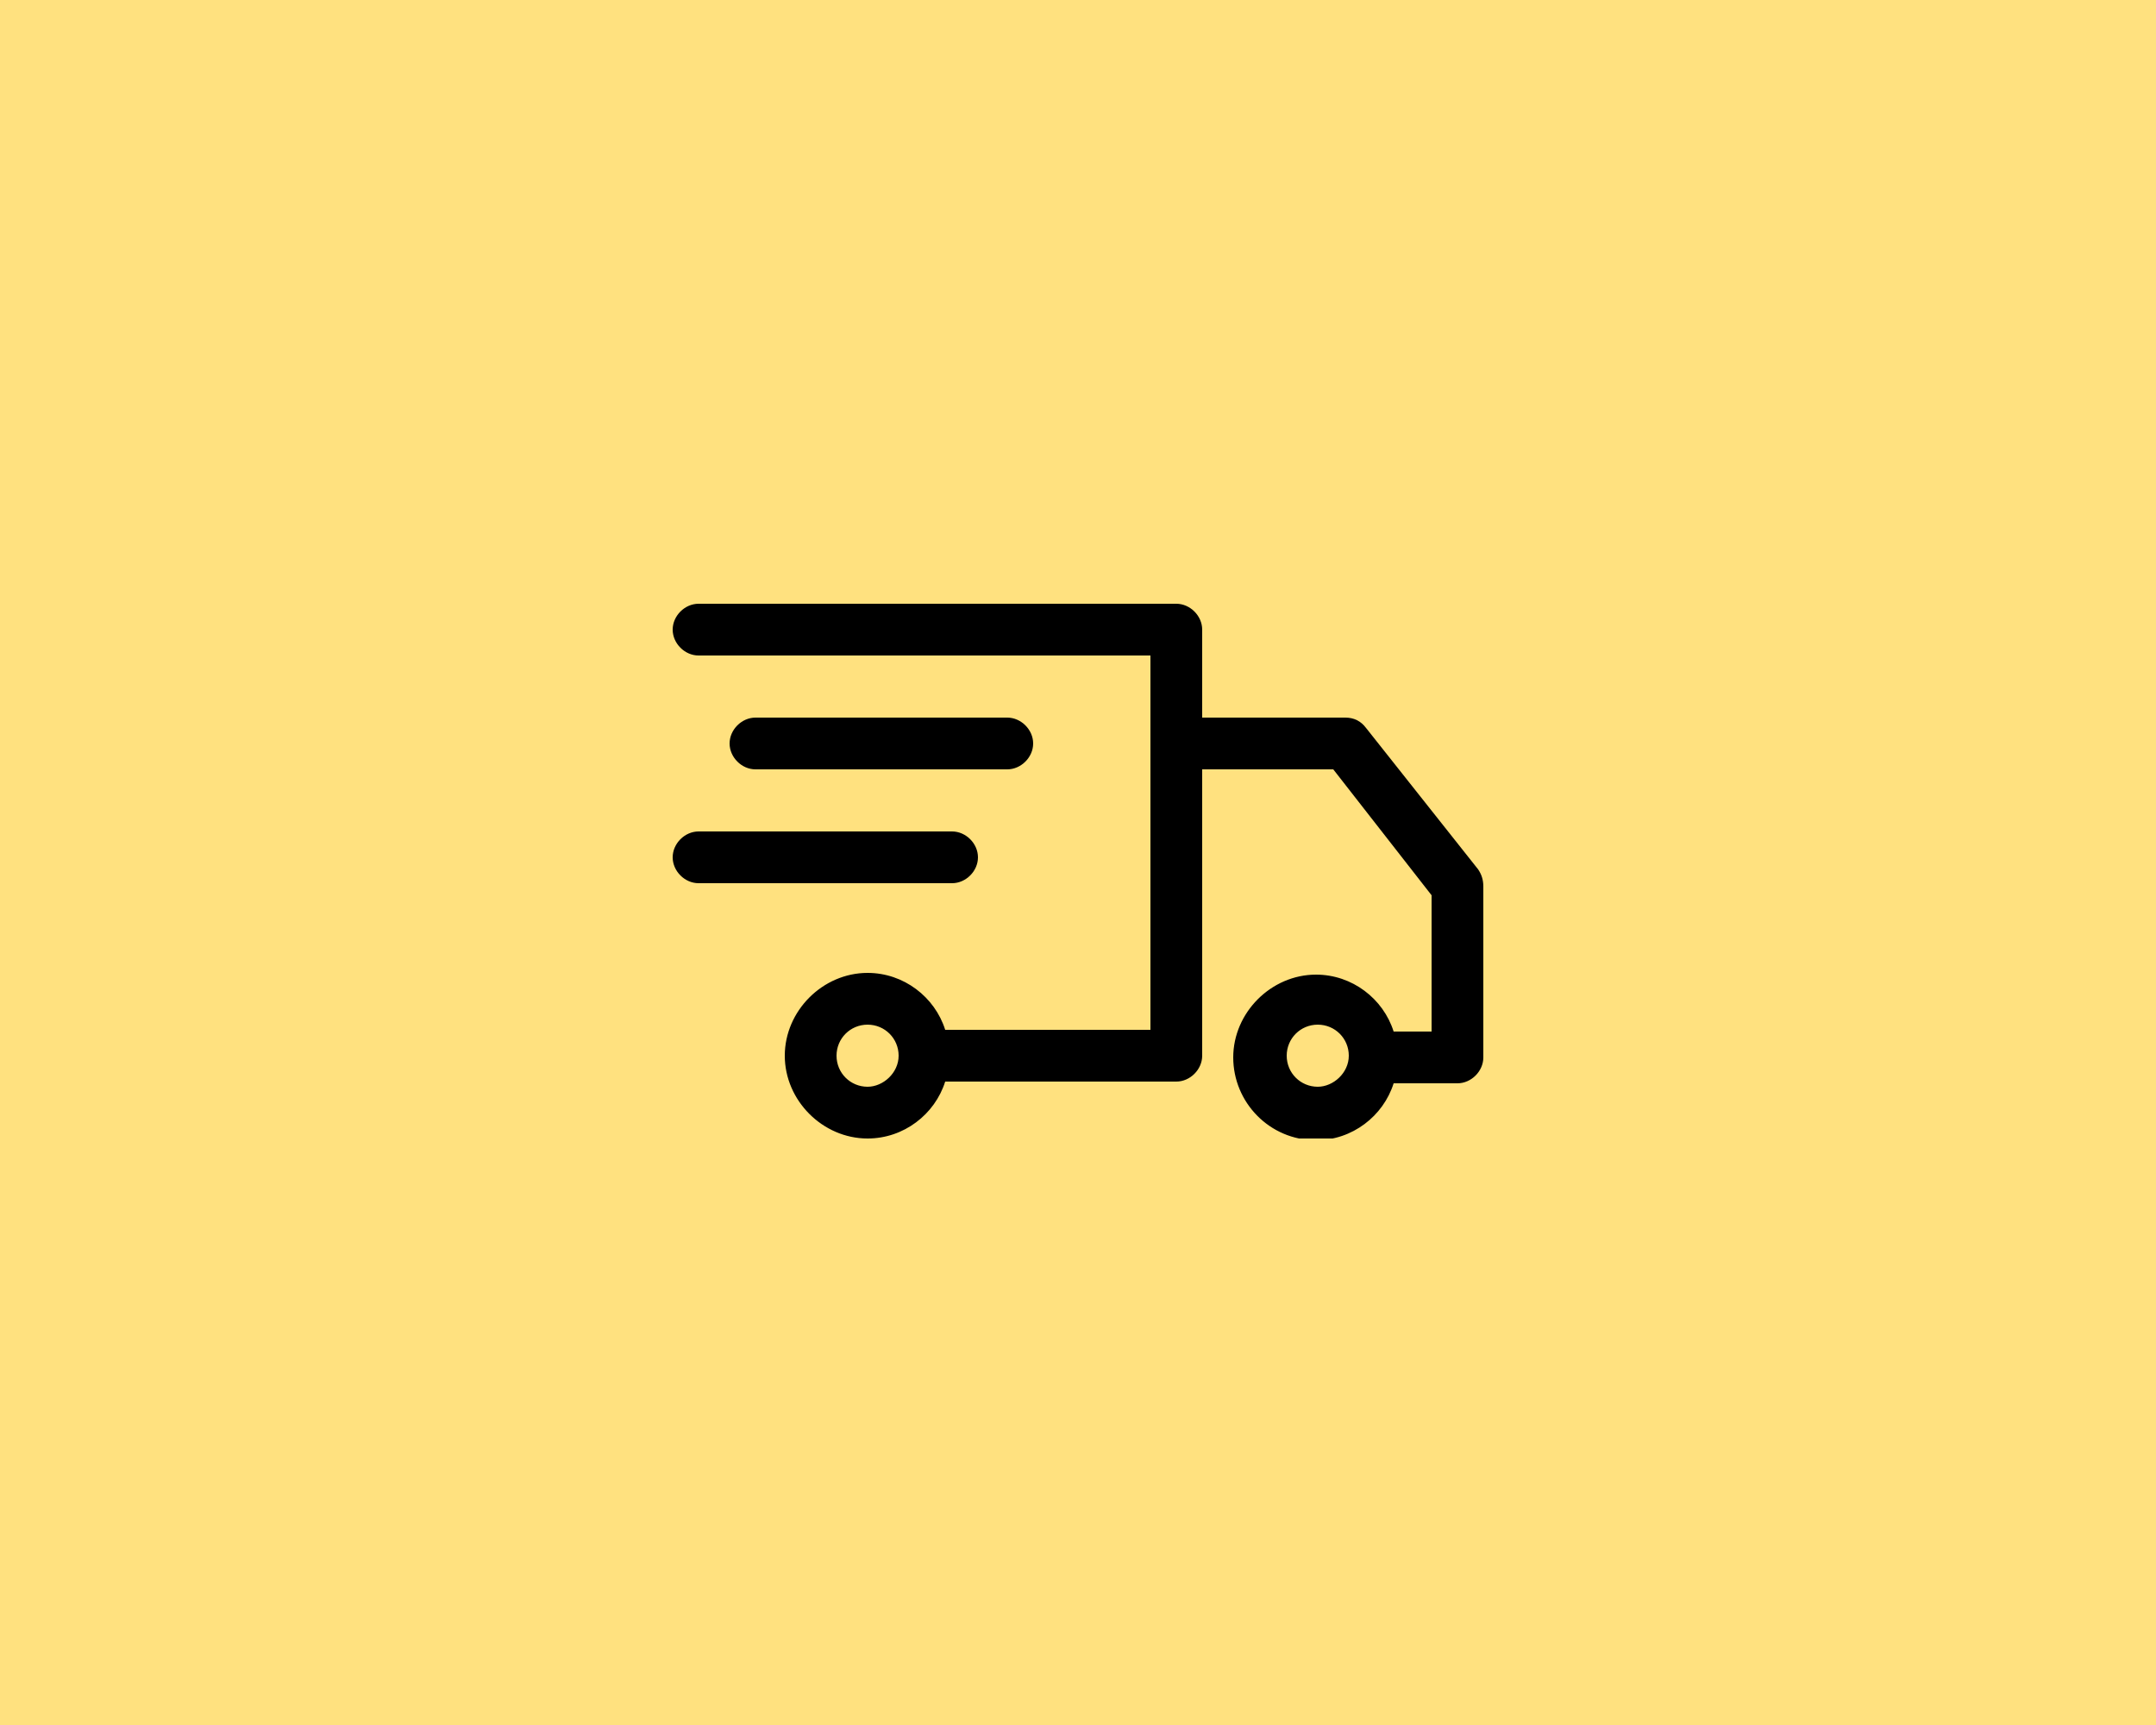
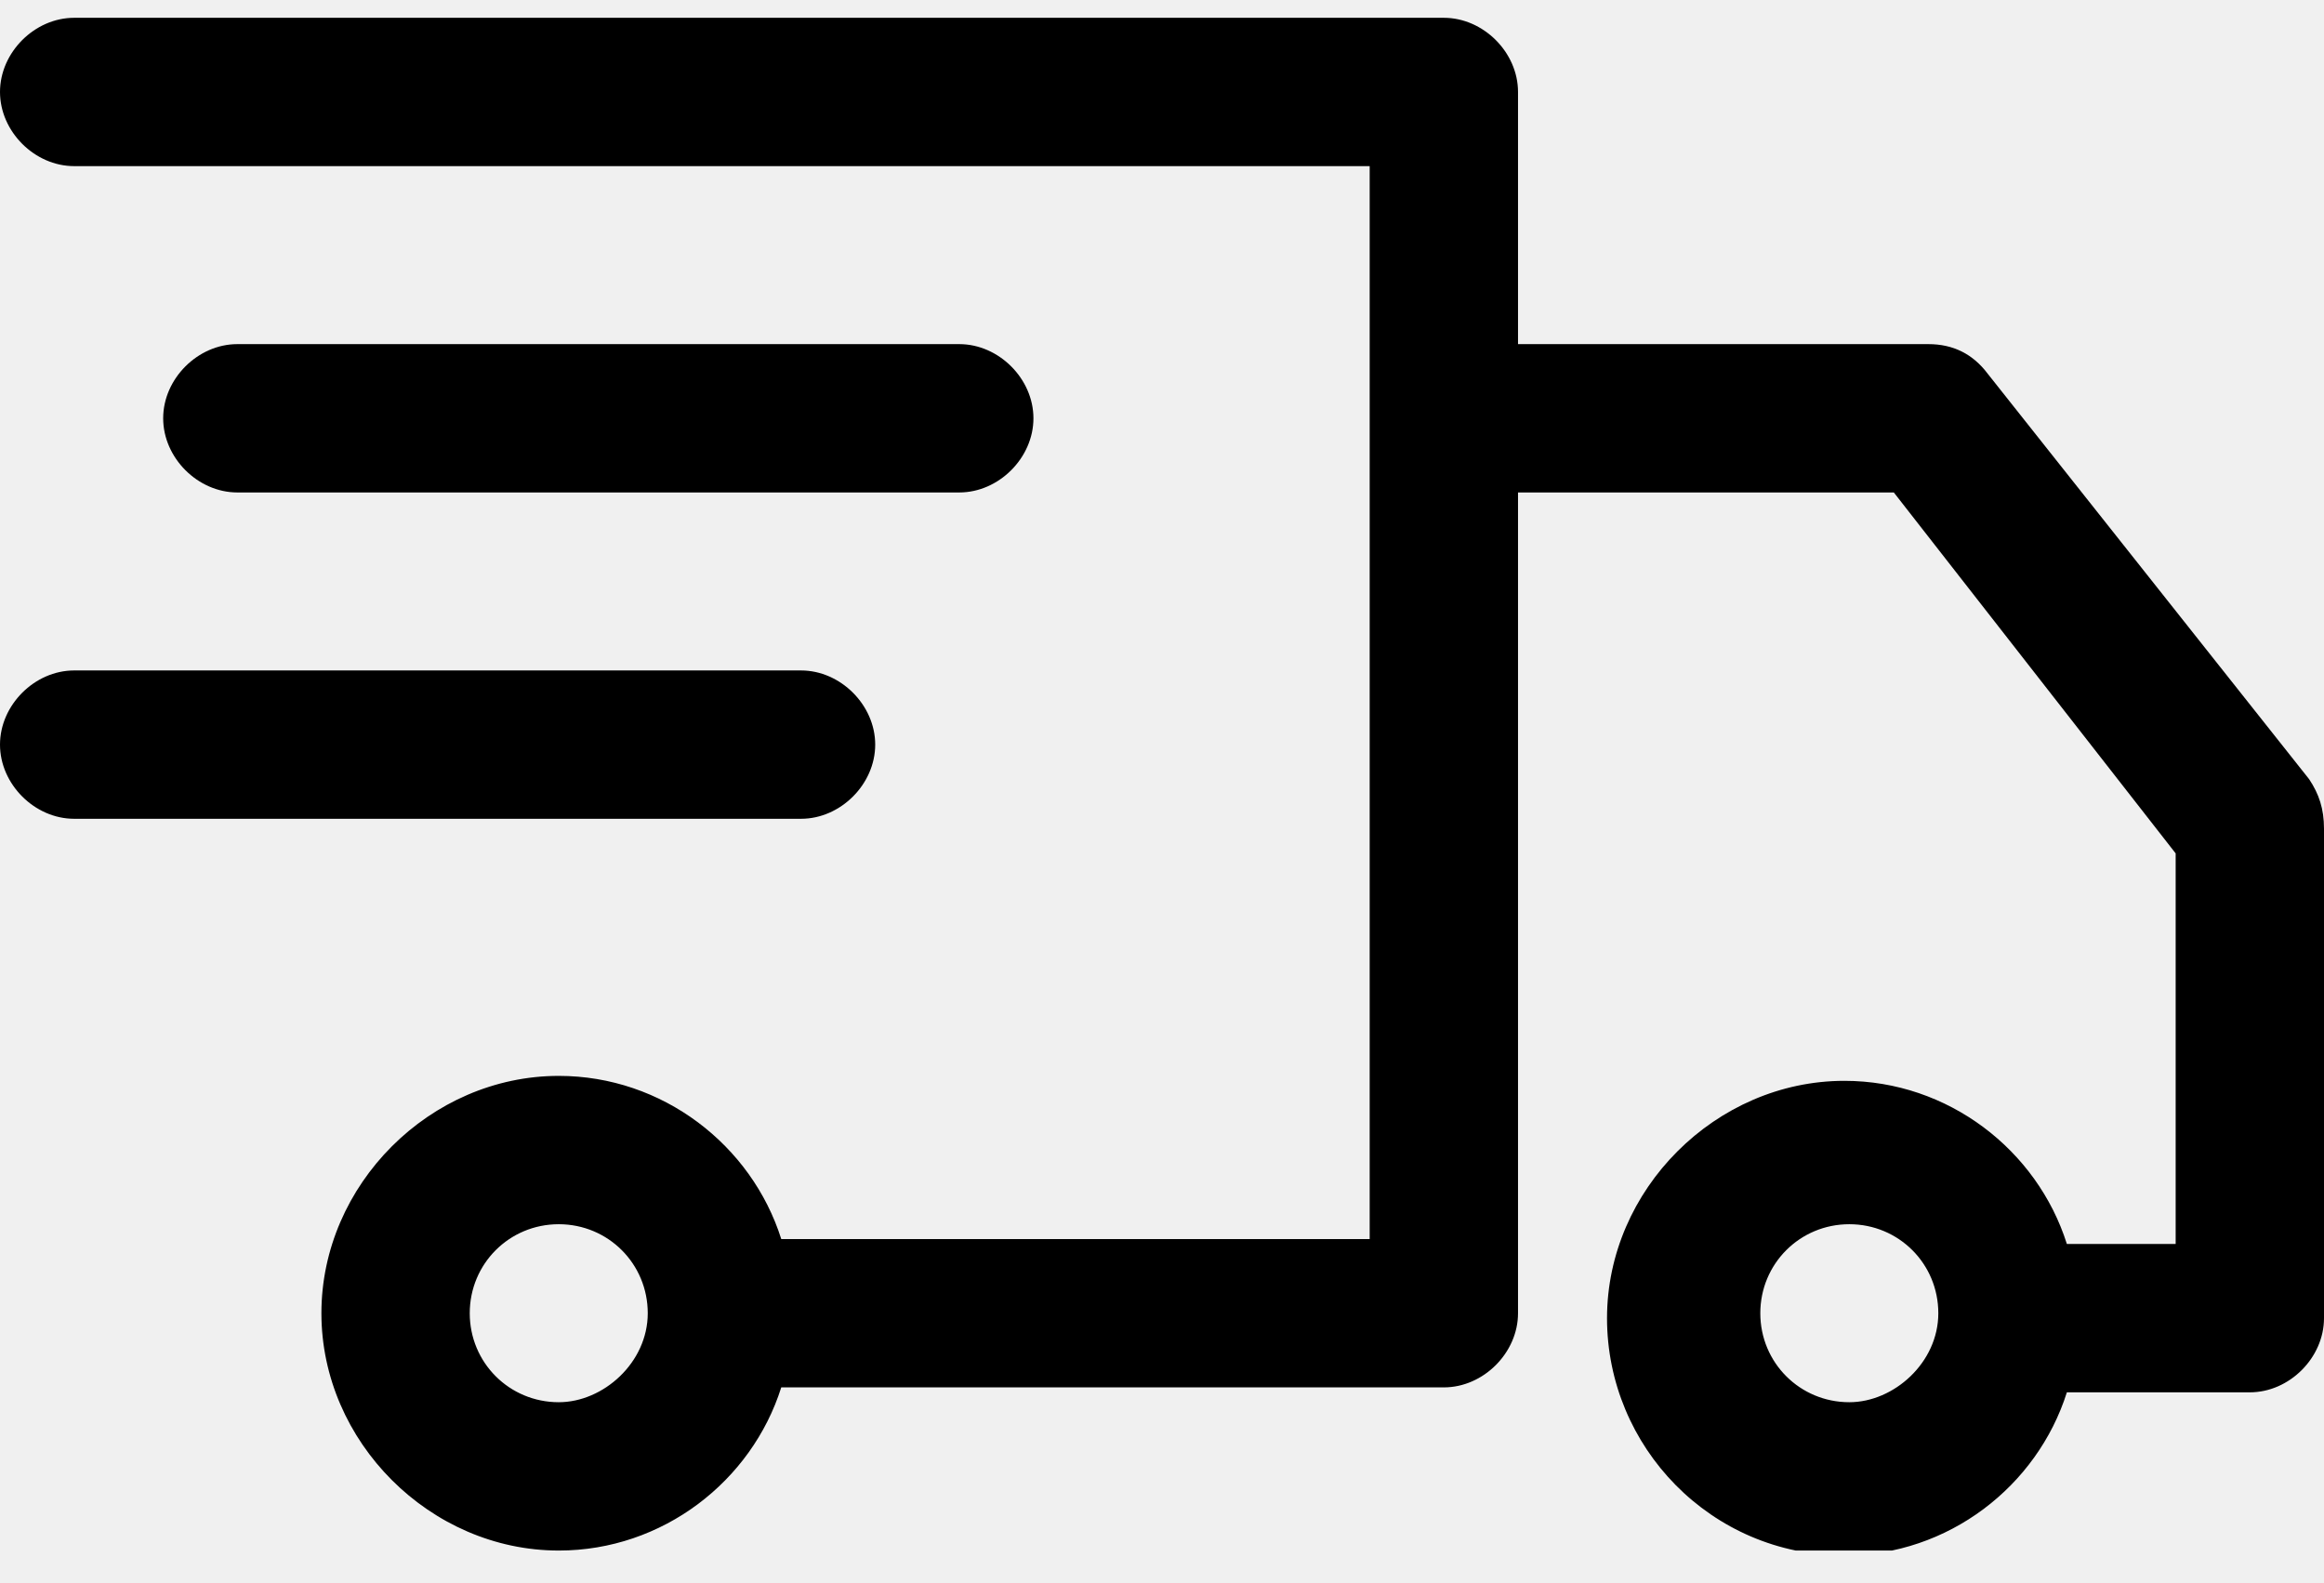
- <svg xmlns="http://www.w3.org/2000/svg" width="125" height="100" viewBox="0 0 125 100" fill="none">
-   <path fill="#FFE17F" d="M0 0h125v100H0z" />
+ <svg xmlns="http://www.w3.org/2000/svg" width="47" height="32" viewBox="0 0 47 32" fill="none">
  <g clip-path="url(#a)" fill="#000">
-     <path d="m85.7 50.4-6.5-8.2c-.3-.4-.7-.6-1.2-.6h-8.3v-5.1c0-.8-.7-1.5-1.5-1.5H40.5c-.8 0-1.5.7-1.5 1.5s.7 1.5 1.5 1.5h26.2v21.7H54.8c-.6-1.9-2.4-3.3-4.5-3.3-2.6 0-4.8 2.2-4.8 4.8 0 2.6 2.2 4.8 4.8 4.8 2.1 0 3.9-1.4 4.5-3.3h13.4c.8 0 1.5-.7 1.5-1.5V44.6h7.6l5.7 7.3v7.9h-2.2c-.6-1.9-2.4-3.3-4.5-3.3-2.6 0-4.8 2.2-4.8 4.8 0 2.6 2.1 4.8 4.8 4.8 2.1 0 3.9-1.4 4.5-3.3h3.7c.8 0 1.5-.7 1.5-1.5v-9.9c0-.4-.1-.7-.3-1ZM50.3 63c-1 0-1.8-.8-1.8-1.8s.8-1.8 1.8-1.8 1.8.8 1.8 1.8-.9 1.8-1.8 1.8Zm26.1 0c-1 0-1.8-.8-1.8-1.8s.8-1.8 1.8-1.8 1.8.8 1.8 1.8-.9 1.8-1.8 1.8Z" />
-     <path d="M58.4 44.6c.8 0 1.5-.7 1.5-1.5s-.7-1.5-1.5-1.5H43.8c-.8 0-1.5.7-1.5 1.5s.7 1.5 1.5 1.5h14.6ZM56.7 49.7c0-.8-.7-1.5-1.5-1.5H40.5c-.8 0-1.5.7-1.5 1.5s.7 1.5 1.5 1.5h14.7c.8 0 1.5-.7 1.5-1.5Z" />
+     <path d="m46.7 15.76-6.5-8.2c-.3-.4-.7-.6-1.2-.6h-8.3v-5.1c0-.8-.7-1.5-1.5-1.5H1.5c-.8 0-1.5.7-1.5 1.5s.7 1.5 1.5 1.5h26.2V25.06H15.8c-.6-1.9-2.4-3.3-4.5-3.3-2.6 0-4.8 2.2-4.8 4.8 0 2.6 2.2 4.8 4.8 4.8 2.1 0 3.9-1.4 4.5-3.3h13.4c.8 0 1.5-.7 1.5-1.5V9.96h7.6l5.7 7.3v7.9h-2.2c-.6-1.9-2.4-3.3-4.5-3.3-2.6 0-4.8 2.2-4.8 4.8 0 2.6 2.1 4.8 4.8 4.8 2.1 0 3.9-1.4 4.5-3.3h3.7c.8 0 1.5-.7 1.5-1.5v-9.9c0-.4-.1-.7-.3-1Zm-35.4 12.6c-1 0-1.8-.8-1.8-1.8s.8-1.8 1.8-1.8 1.8.8 1.8 1.8-.9 1.8-1.8 1.8Zm26.1 0c-1 0-1.8-.8-1.8-1.8s.8-1.8 1.8-1.8 1.8.8 1.8 1.8-.9 1.8-1.8 1.8Z" />
+     <path d="M19.4 9.96c.8 0 1.5-.7 1.5-1.5s-.7-1.5-1.5-1.5H4.8c-.8 0-1.5.7-1.5 1.5s.7 1.5 1.5 1.5h14.6ZM17.7 15.06c0-.8-.7-1.5-1.5-1.5H1.5c-.8 0-1.5.7-1.5 1.5s.7 1.5 1.5 1.5h14.7c.8 0 1.5-.7 1.5-1.5Z" />
  </g>
  <defs>
    <clipPath id="a">
-       <path fill="#fff" transform="translate(39 35)" d="M0 0h47v31H0z" />
+       <path fill="#fff" transform="translate(0 .36)" d="M0 0h47v31H0z" />
    </clipPath>
  </defs>
</svg>
